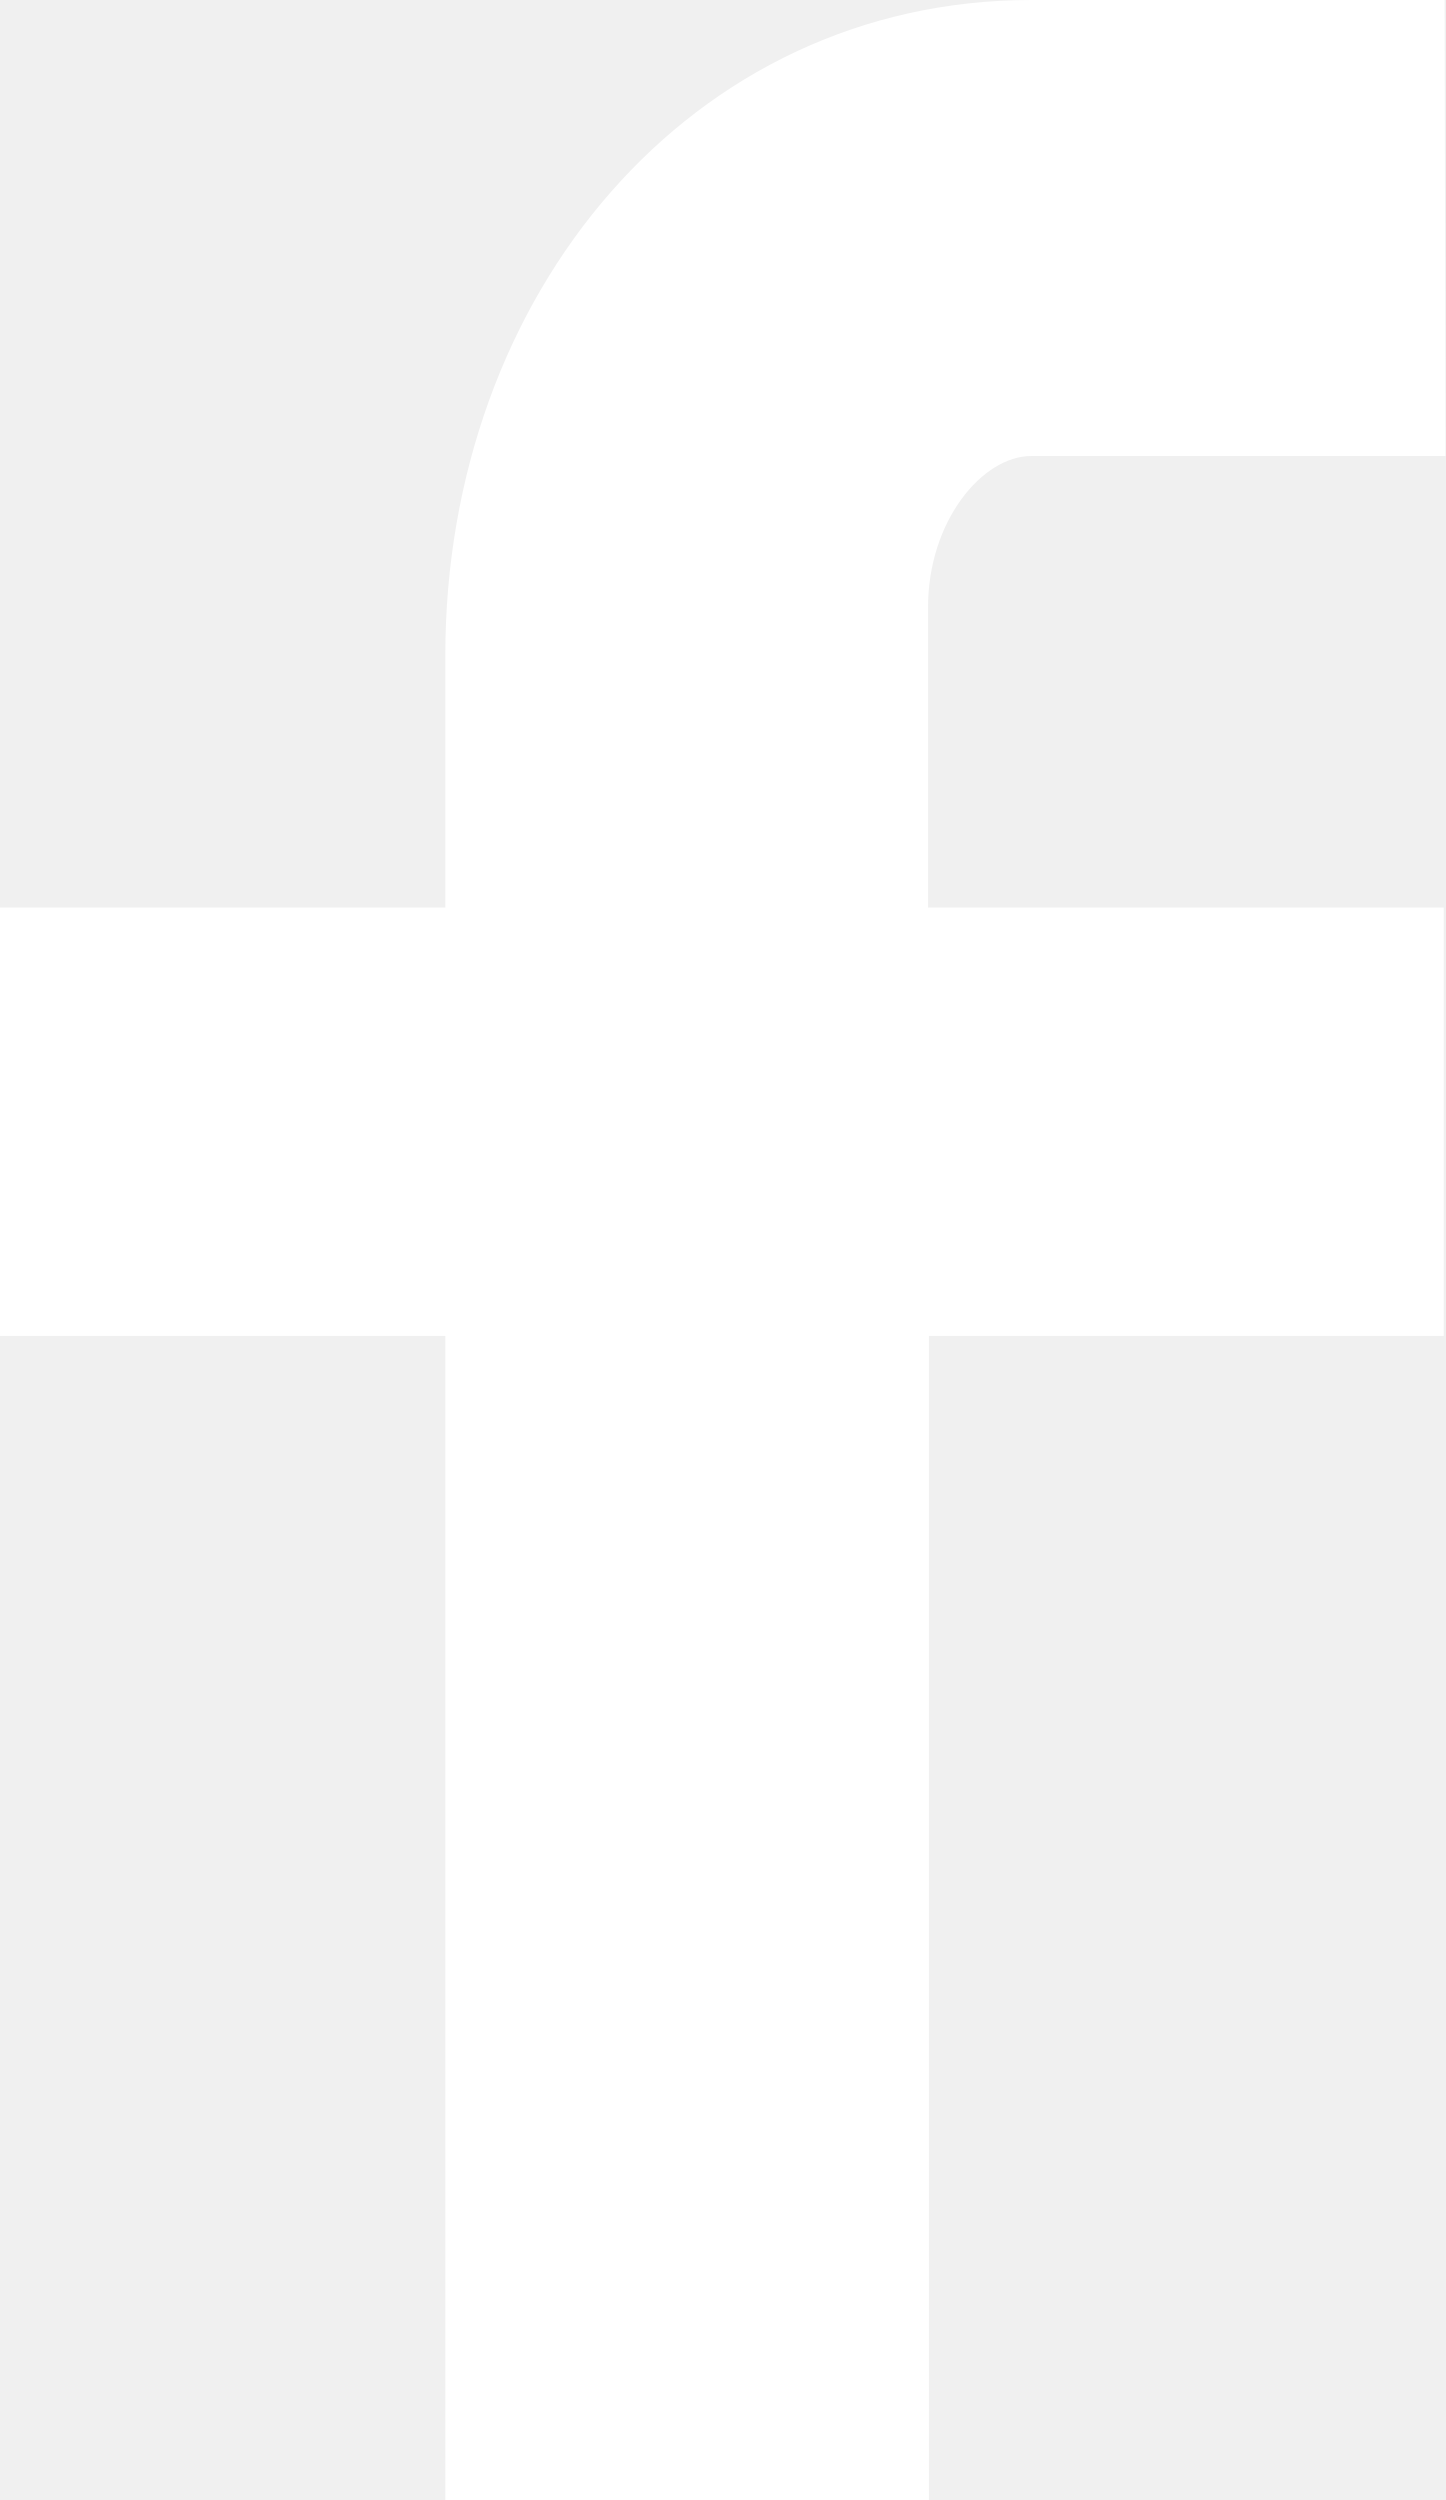
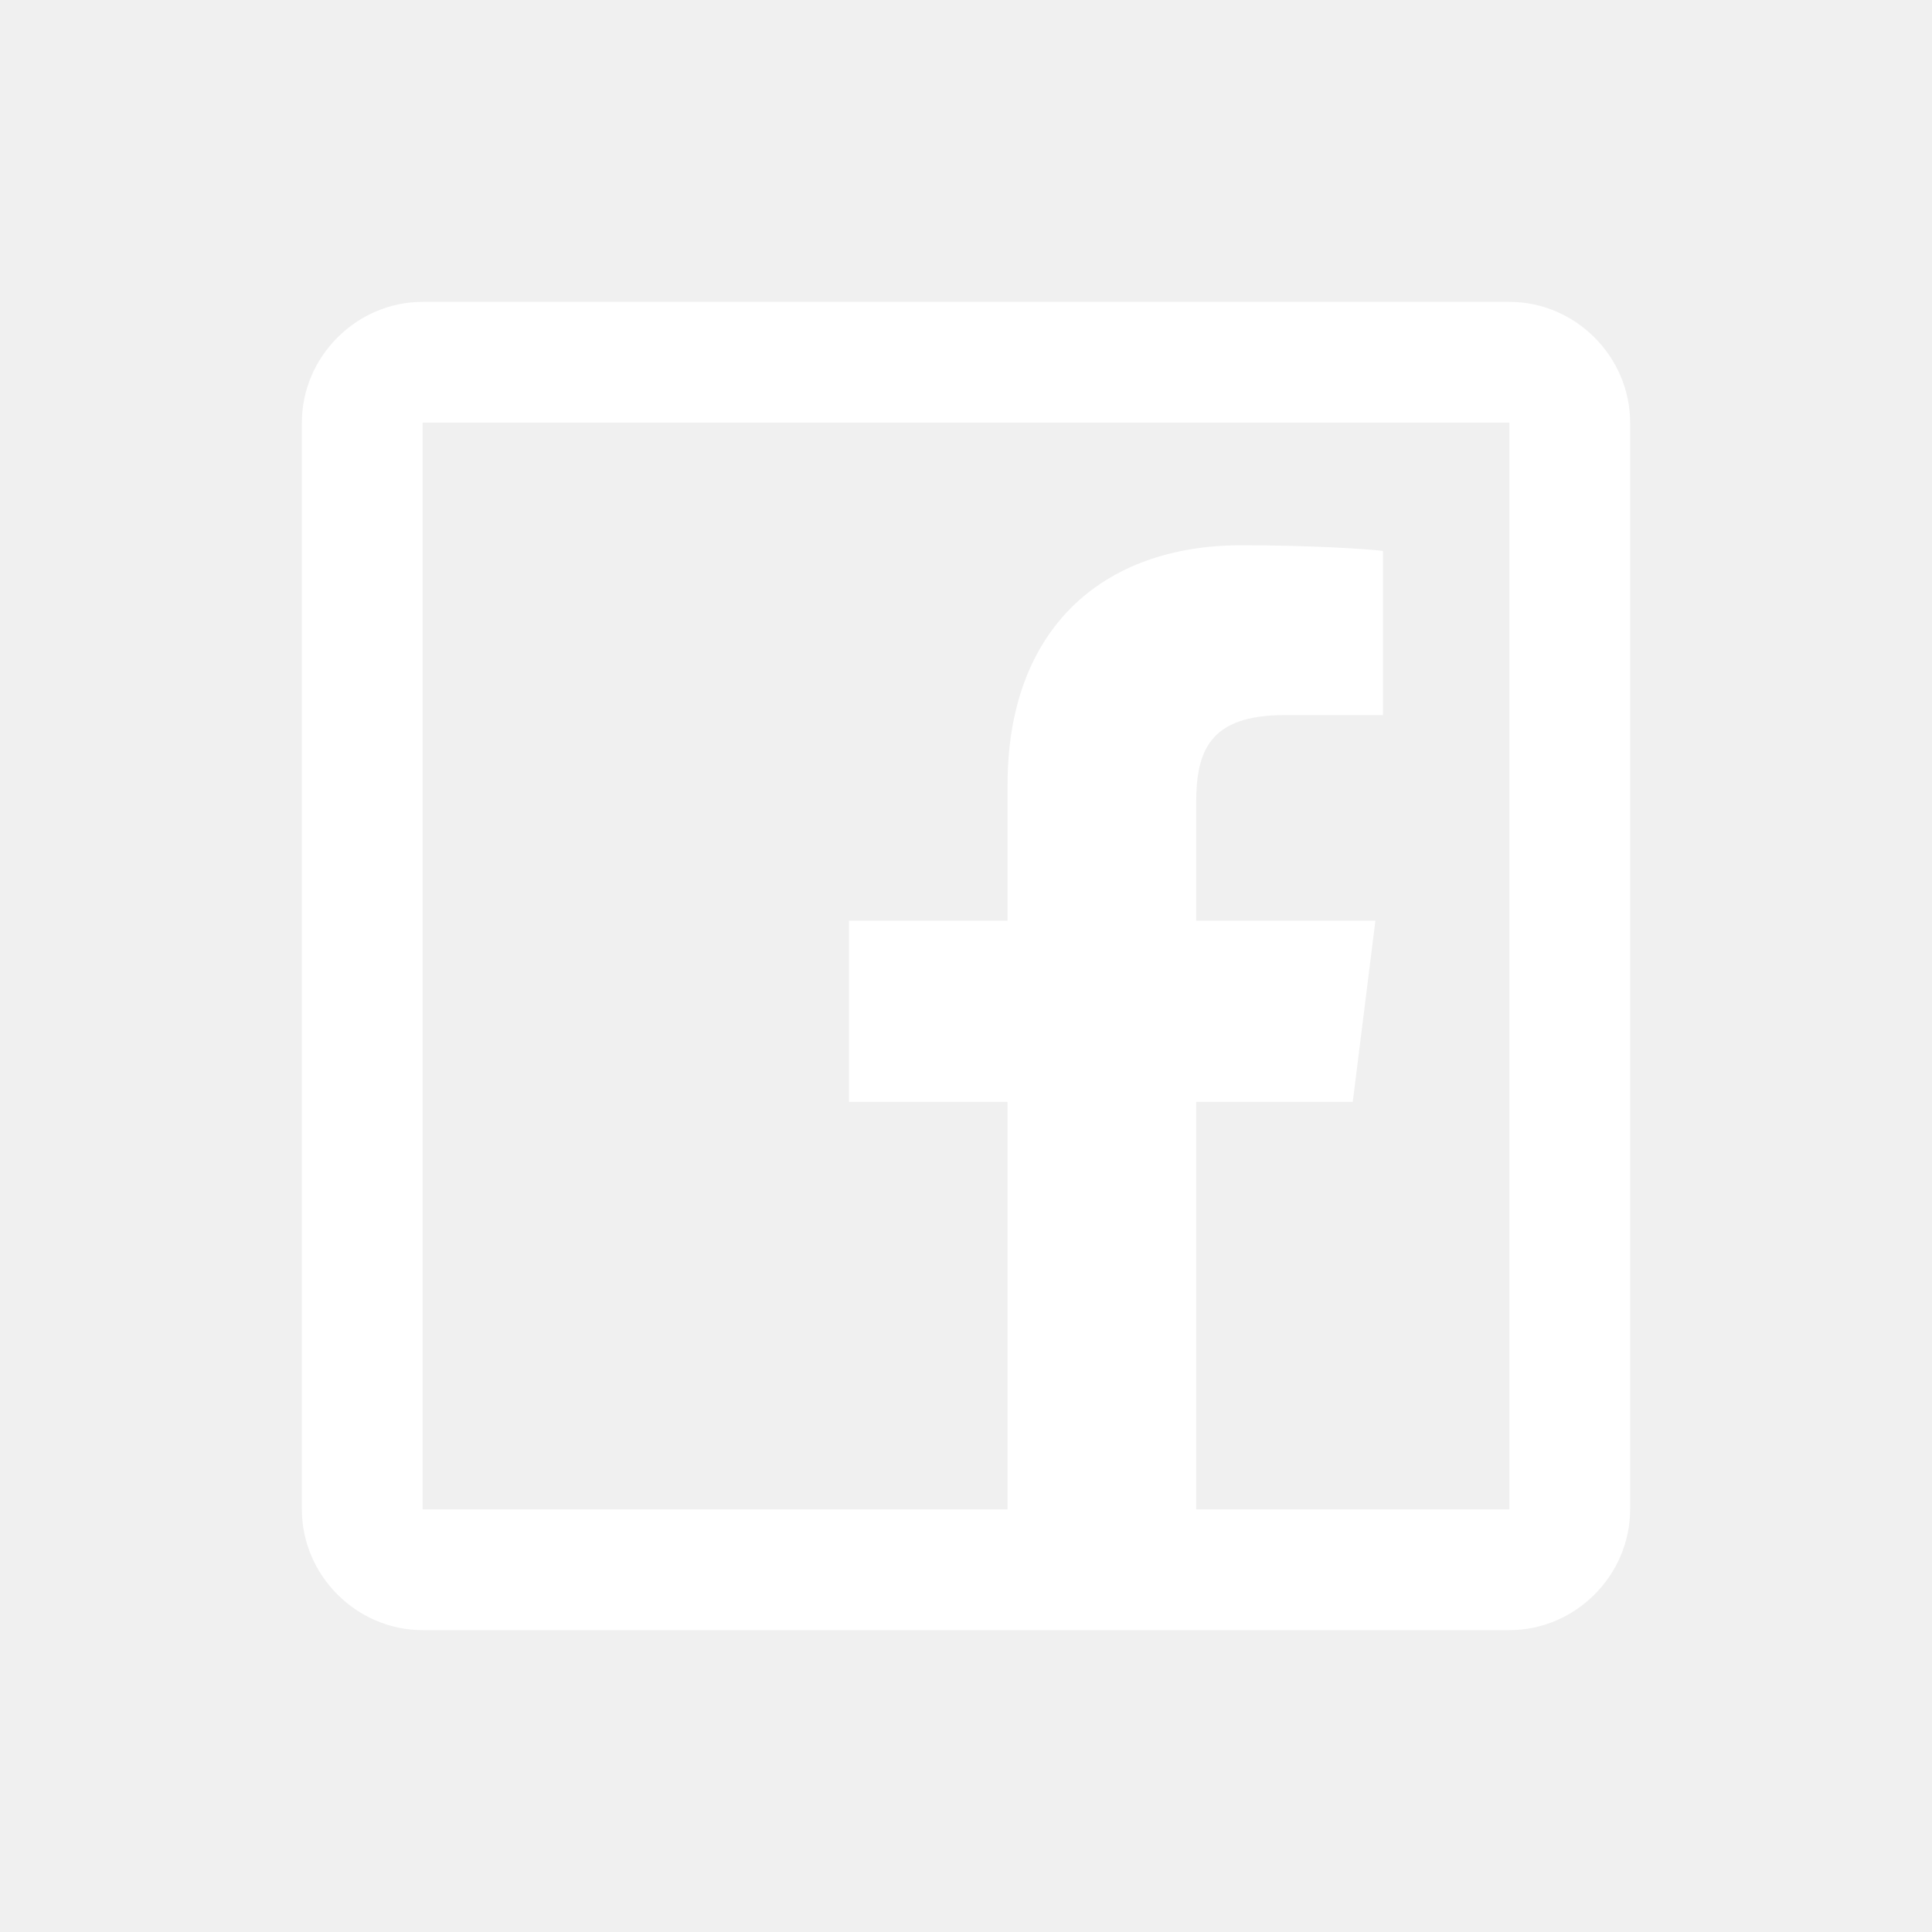
- <svg xmlns="http://www.w3.org/2000/svg" viewBox="0 0 16.23 28.07">
-   <defs>
-     <style>.cls-1{fill:#fff;}</style>
-   </defs>
-   <g id="Capa_2" data-name="Capa 2">
-     <g id="Layer_1" data-name="Layer 1">
-       <path class="cls-1" d="M16.23,5.12H11.58c-.55,0-1.16.73-1.16,1.7v3.37h5.79V15H10.43V28.07H5V15H0V10.19H5V7.36C5,3.3,7.76,0,11.58,0h4.64Z" />
-     </g>
+ <svg xmlns="http://www.w3.org/2000/svg" viewBox="0 0 32 32" version="1.1" fill="#ffffff" width="512px" height="512px">
+   <g id="surface1" fill="#ffffff">
+     <path style=" " d="M 7 5 C 5.906 5 5 5.906 5 7 L 5 25 C 5 26.094 5.906 27 7 27 L 25 27 C 26.094 27 27 26.094 27 25 L 27 7 C 27 5.906 26.094 5 25 5 Z M 7 7 L 25 7 L 25 25 L 19.812 25 L 19.812 18.25 L 22.406 18.25 L 22.781 15.25 L 19.812 15.25 L 19.812 13.312 C 19.812 12.438 20.027 11.844 21.281 11.844 L 22.906 11.844 L 22.906 9.125 C 22.629 9.09 21.668 9.031 20.562 9.031 C 18.258 9.031 16.688 10.418 16.688 13 L 16.688 15.25 L 14.062 15.25 L 14.062 18.25 L 16.688 18.25 L 16.688 25 L 7 25 Z " fill="#ffffff" />
  </g>
</svg>
